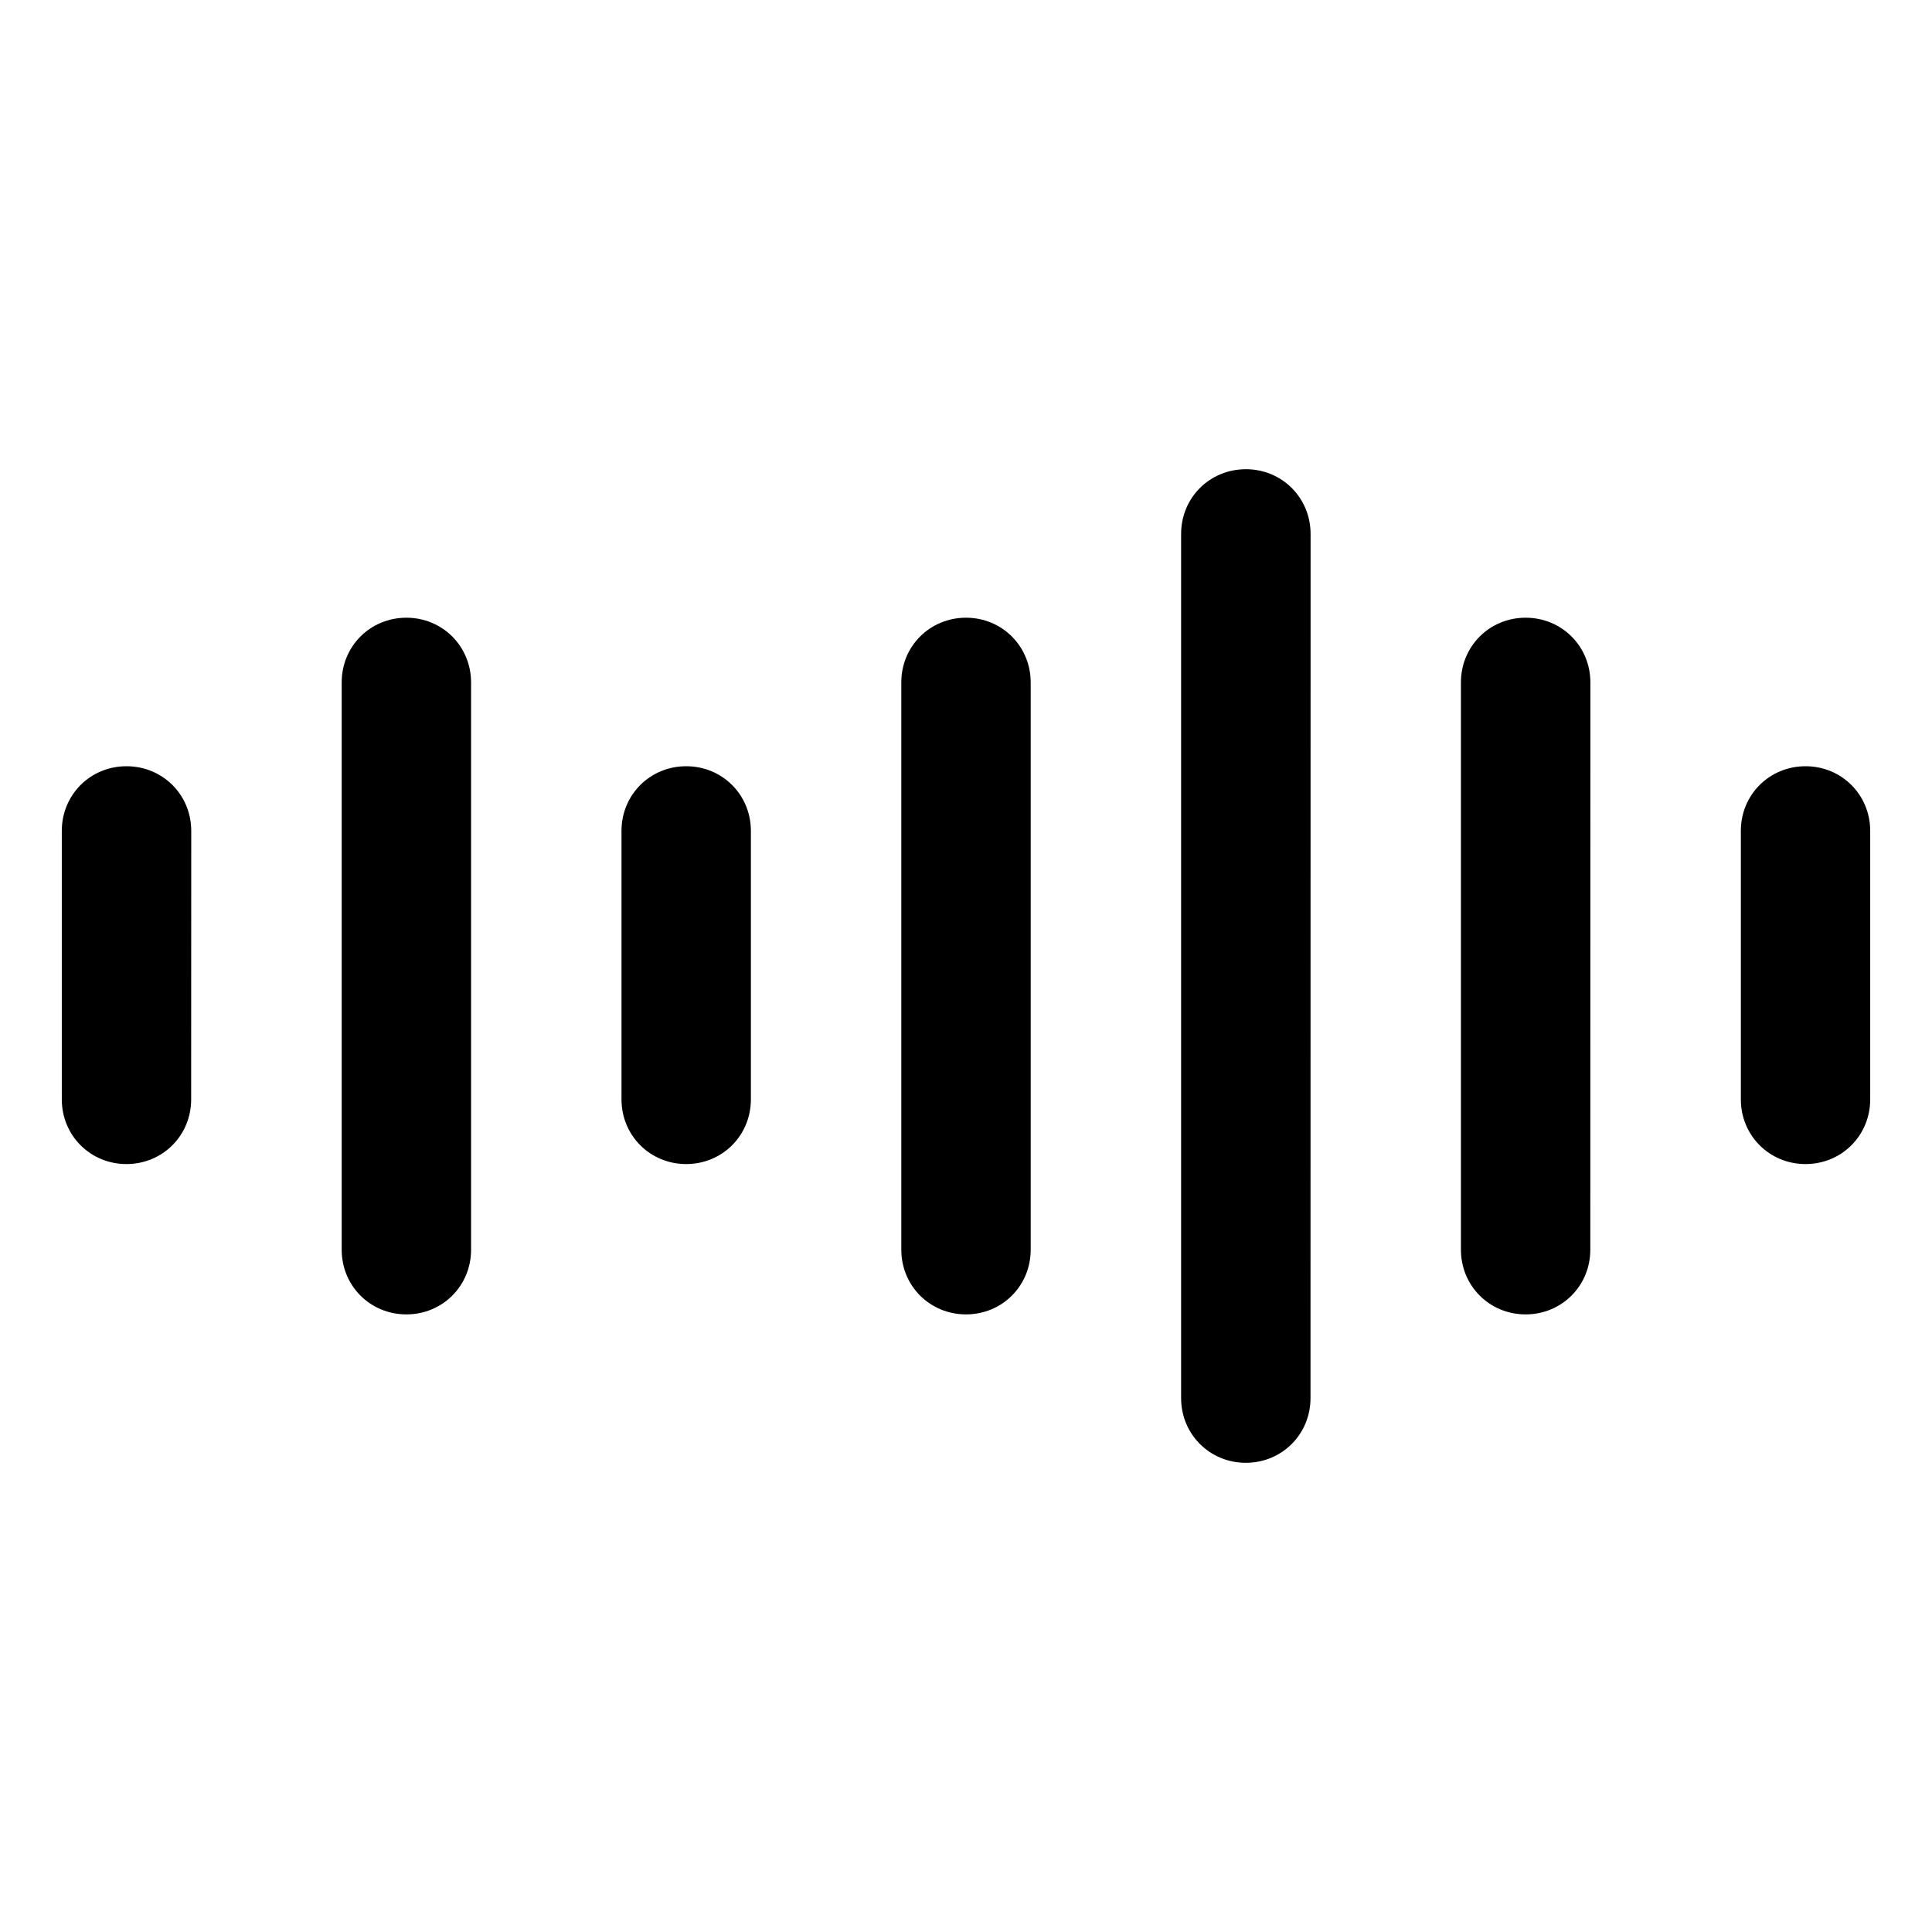
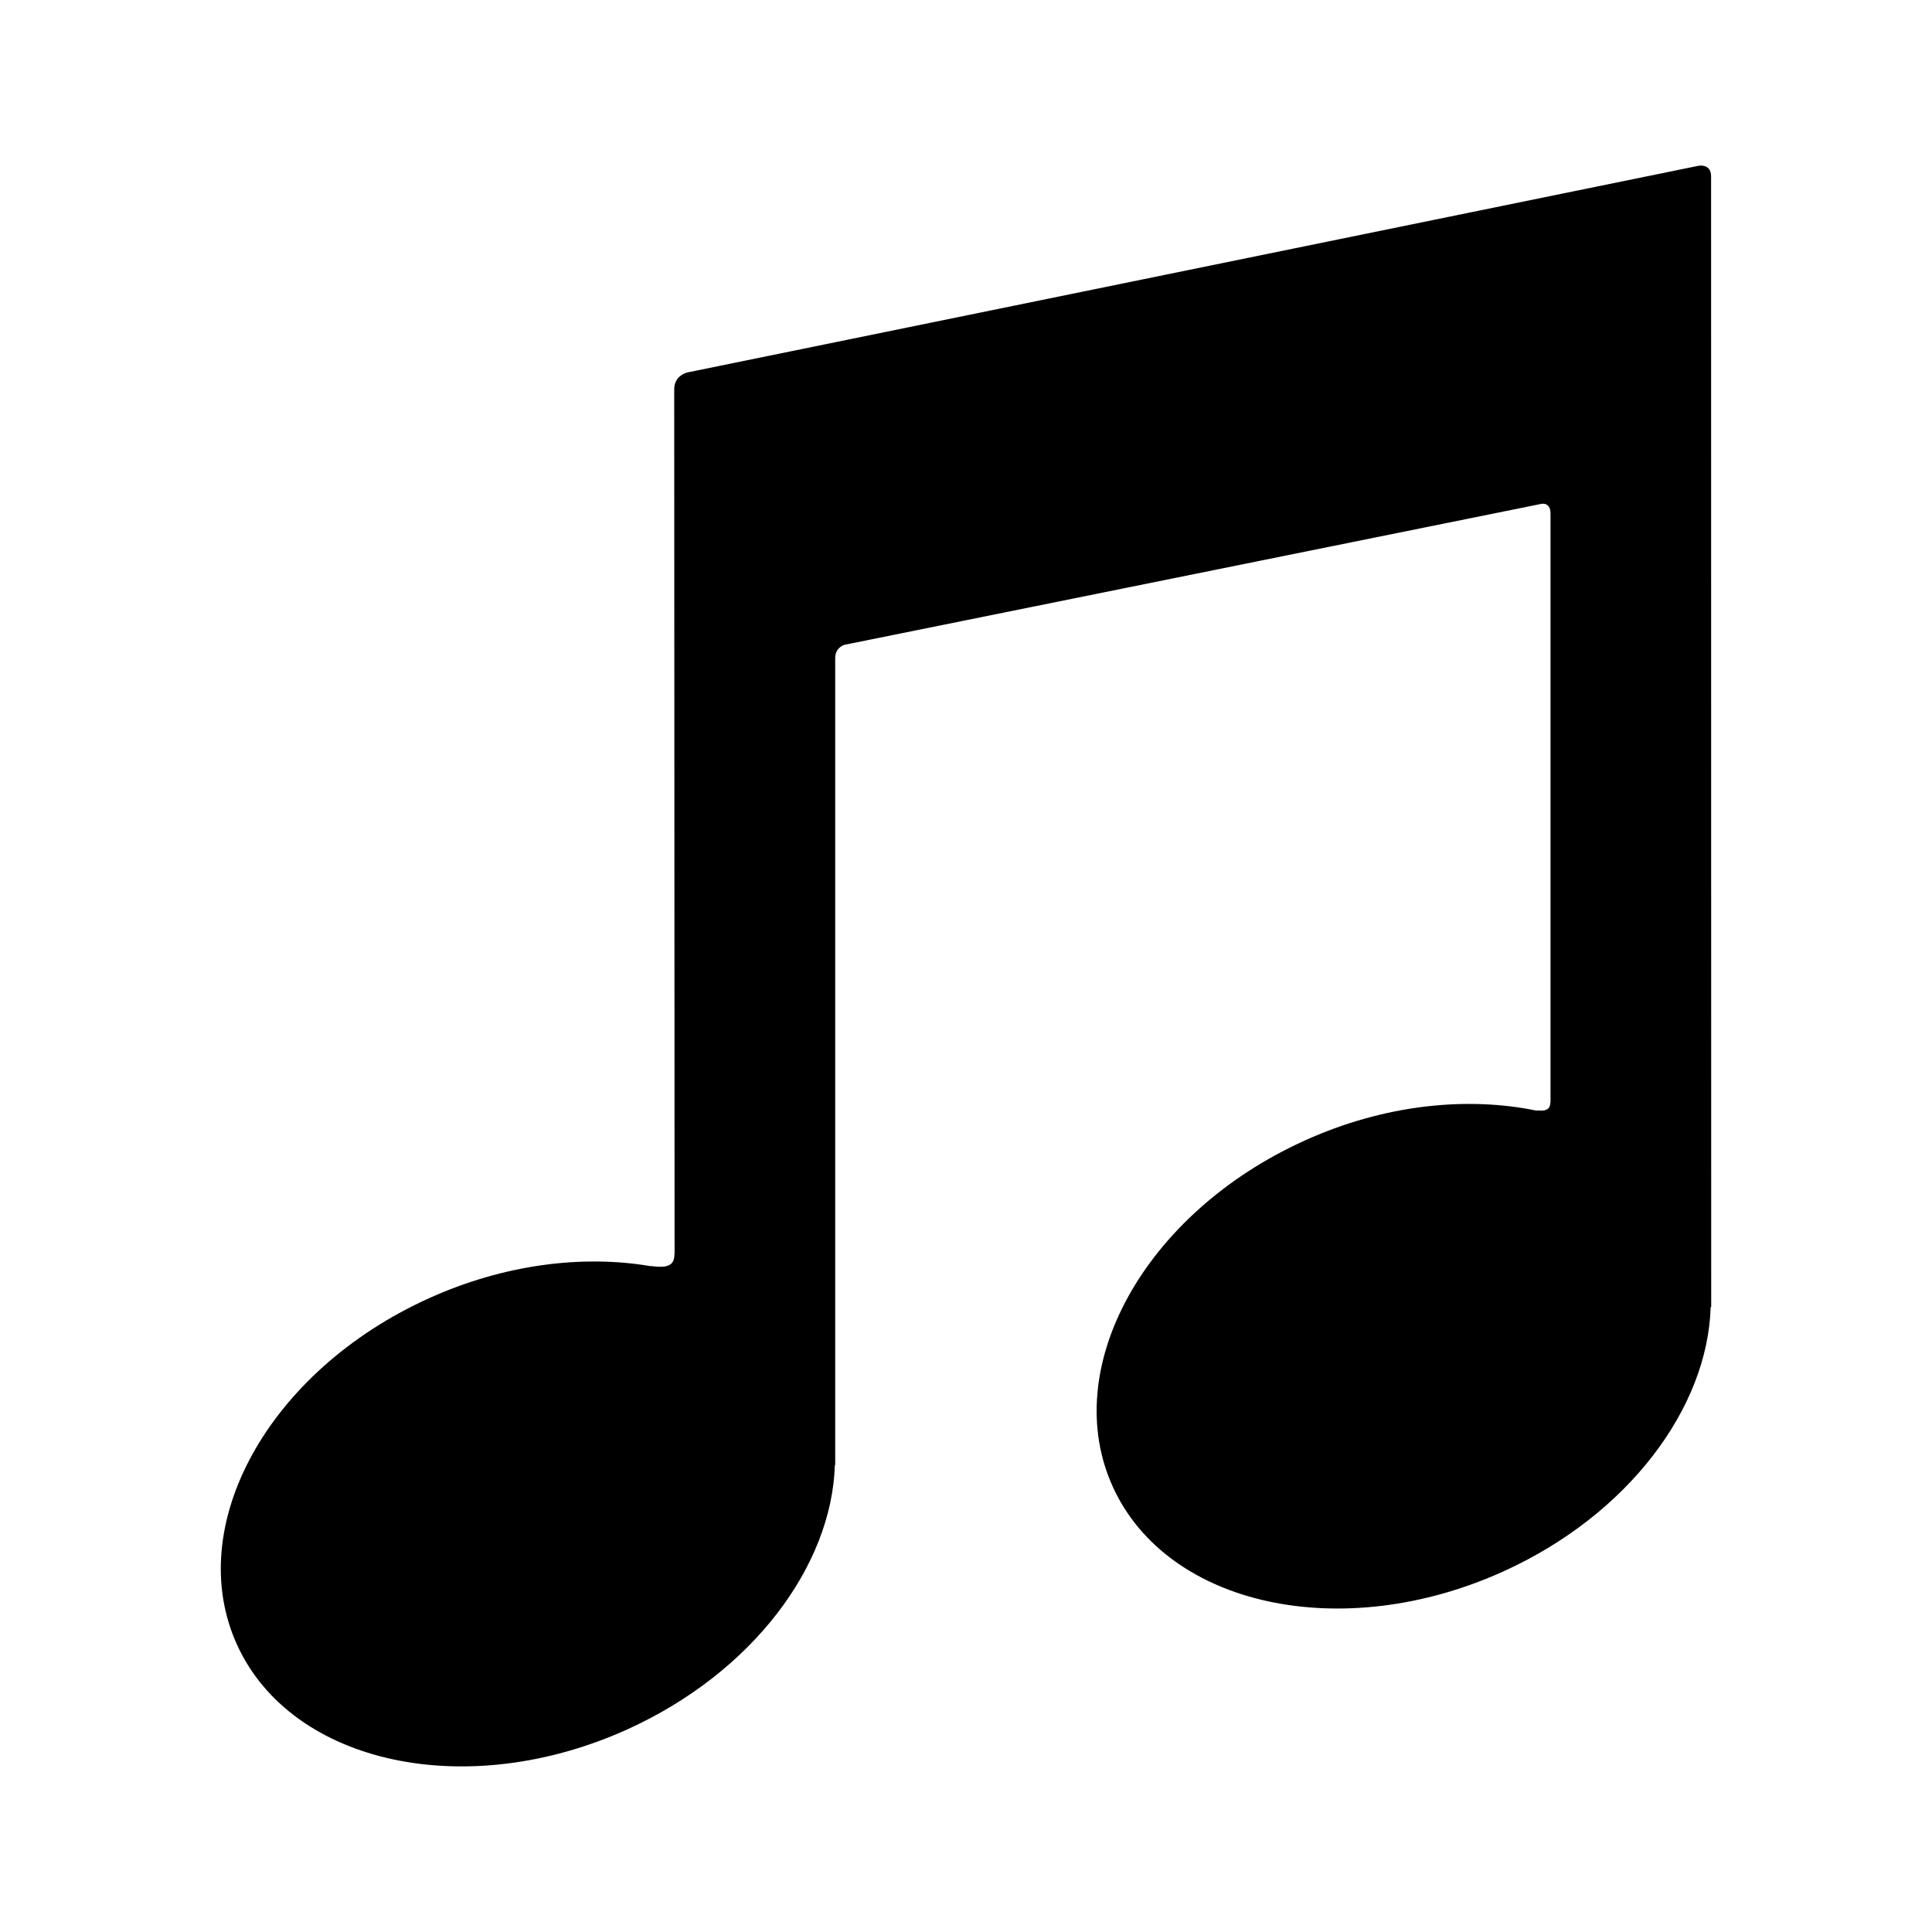
<svg xmlns="http://www.w3.org/2000/svg" width="70" height="70" viewBox="0 0 70 70">
-   <path d="M45.138,17 C46.45,17 47.485,18.035 47.485,19.347 L47.485,19.347 L47.482,50.656 C47.482,51.965 46.447,53 45.138,53 C43.829,53 42.794,51.965 42.794,50.656 L42.794,50.656 L42.794,19.345 C42.794,18.035 43.829,17.001 45.138,17.001 Z M55.276,22.381 C56.588,22.381 57.623,23.416 57.623,24.728 L57.623,24.728 L57.62,45.279 C57.62,46.588 56.585,47.623 55.276,47.623 C53.967,47.623 52.932,46.588 52.932,45.279 L52.932,45.279 L52.932,24.725 C52.932,23.416 53.967,22.381 55.276,22.381 Z M14.724,22.381 C16.033,22.381 17.068,23.416 17.068,24.728 L17.068,24.728 L17.068,45.279 C17.068,46.588 16.033,47.623 14.724,47.623 C13.414,47.623 12.38,46.588 12.38,45.279 L12.38,45.279 L12.38,24.725 C12.38,23.416 13.414,22.381 14.724,22.381 Z M35,22.381 C36.309,22.381 37.344,23.416 37.344,24.728 L37.344,24.728 L37.344,45.279 C37.344,46.588 36.309,47.623 35,47.623 C33.691,47.623 32.656,46.588 32.656,45.279 L32.656,45.279 L32.656,24.725 C32.656,23.416 33.691,22.381 35,22.381 Z M24.862,27.762 C26.171,27.762 27.206,28.796 27.206,30.105 L27.206,30.105 L27.206,39.832 C27.206,41.141 26.171,42.176 24.862,42.176 C23.552,42.176 22.518,41.141 22.518,39.832 L22.518,39.832 L22.518,30.105 C22.518,28.796 23.552,27.762 24.862,27.762 Z M65.418,27.762 C66.727,27.762 67.761,28.796 67.761,30.105 L67.761,30.105 L67.761,39.832 C67.761,41.141 66.727,42.176 65.418,42.176 C64.108,42.176 63.074,41.141 63.074,39.832 L63.074,39.832 L63.074,30.105 C63.074,28.796 64.108,27.762 65.418,27.762 Z M4.582,27.762 C5.895,27.762 6.929,28.796 6.929,30.105 L6.929,30.105 L6.926,39.832 C6.926,41.141 5.892,42.176 4.582,42.176 C3.273,42.176 2.239,41.141 2.239,39.832 L2.239,39.832 L2.239,30.105 C2.239,28.796 3.273,27.762 4.582,27.762 Z" />
+   <path d="M54,41.349 L54,40.94 L54,40.87 C54,40.87 53.996,0.9 53.996,0.395 C53.996,-0.106 53.512,0.012 53.512,0.012 L16.942,7.487 C16.942,7.487 16.428,7.57 16.428,8.106 C16.428,8.641 16.441,39.417 16.441,39.417 C16.441,39.421 16.436,39.426 16.436,39.43 C16.436,39.796 16.274,39.97 15.589,39.87 L15.589,39.878 C13.129,39.456 10.278,39.8 7.536,41.041 C1.716,43.675 -1.385,49.304 0.6,53.619 C2.59,57.929 8.916,59.292 14.731,56.658 C19.265,54.603 22.138,50.732 22.248,47.084 L22.261,47.084 L22.261,46.675 L22.261,46.605 L22.261,17.837 C22.261,17.458 22.595,17.363 22.595,17.363 L47.783,12.269 C47.783,12.269 48.178,12.134 48.178,12.608 L48.178,33.941 C48.178,33.949 48.169,33.954 48.169,33.963 C48.169,34.198 47.98,34.276 47.69,34.228 C47.69,34.228 47.699,34.241 47.699,34.246 C45.156,33.714 42.155,34.019 39.269,35.325 C33.453,37.959 30.347,43.589 32.333,47.899 C34.319,52.209 40.649,53.572 46.464,50.938 C50.993,48.887 53.871,45.017 53.98,41.364 L53.998,41.355 L54,41.349 Z" transform="translate(8 6)" />
</svg>
